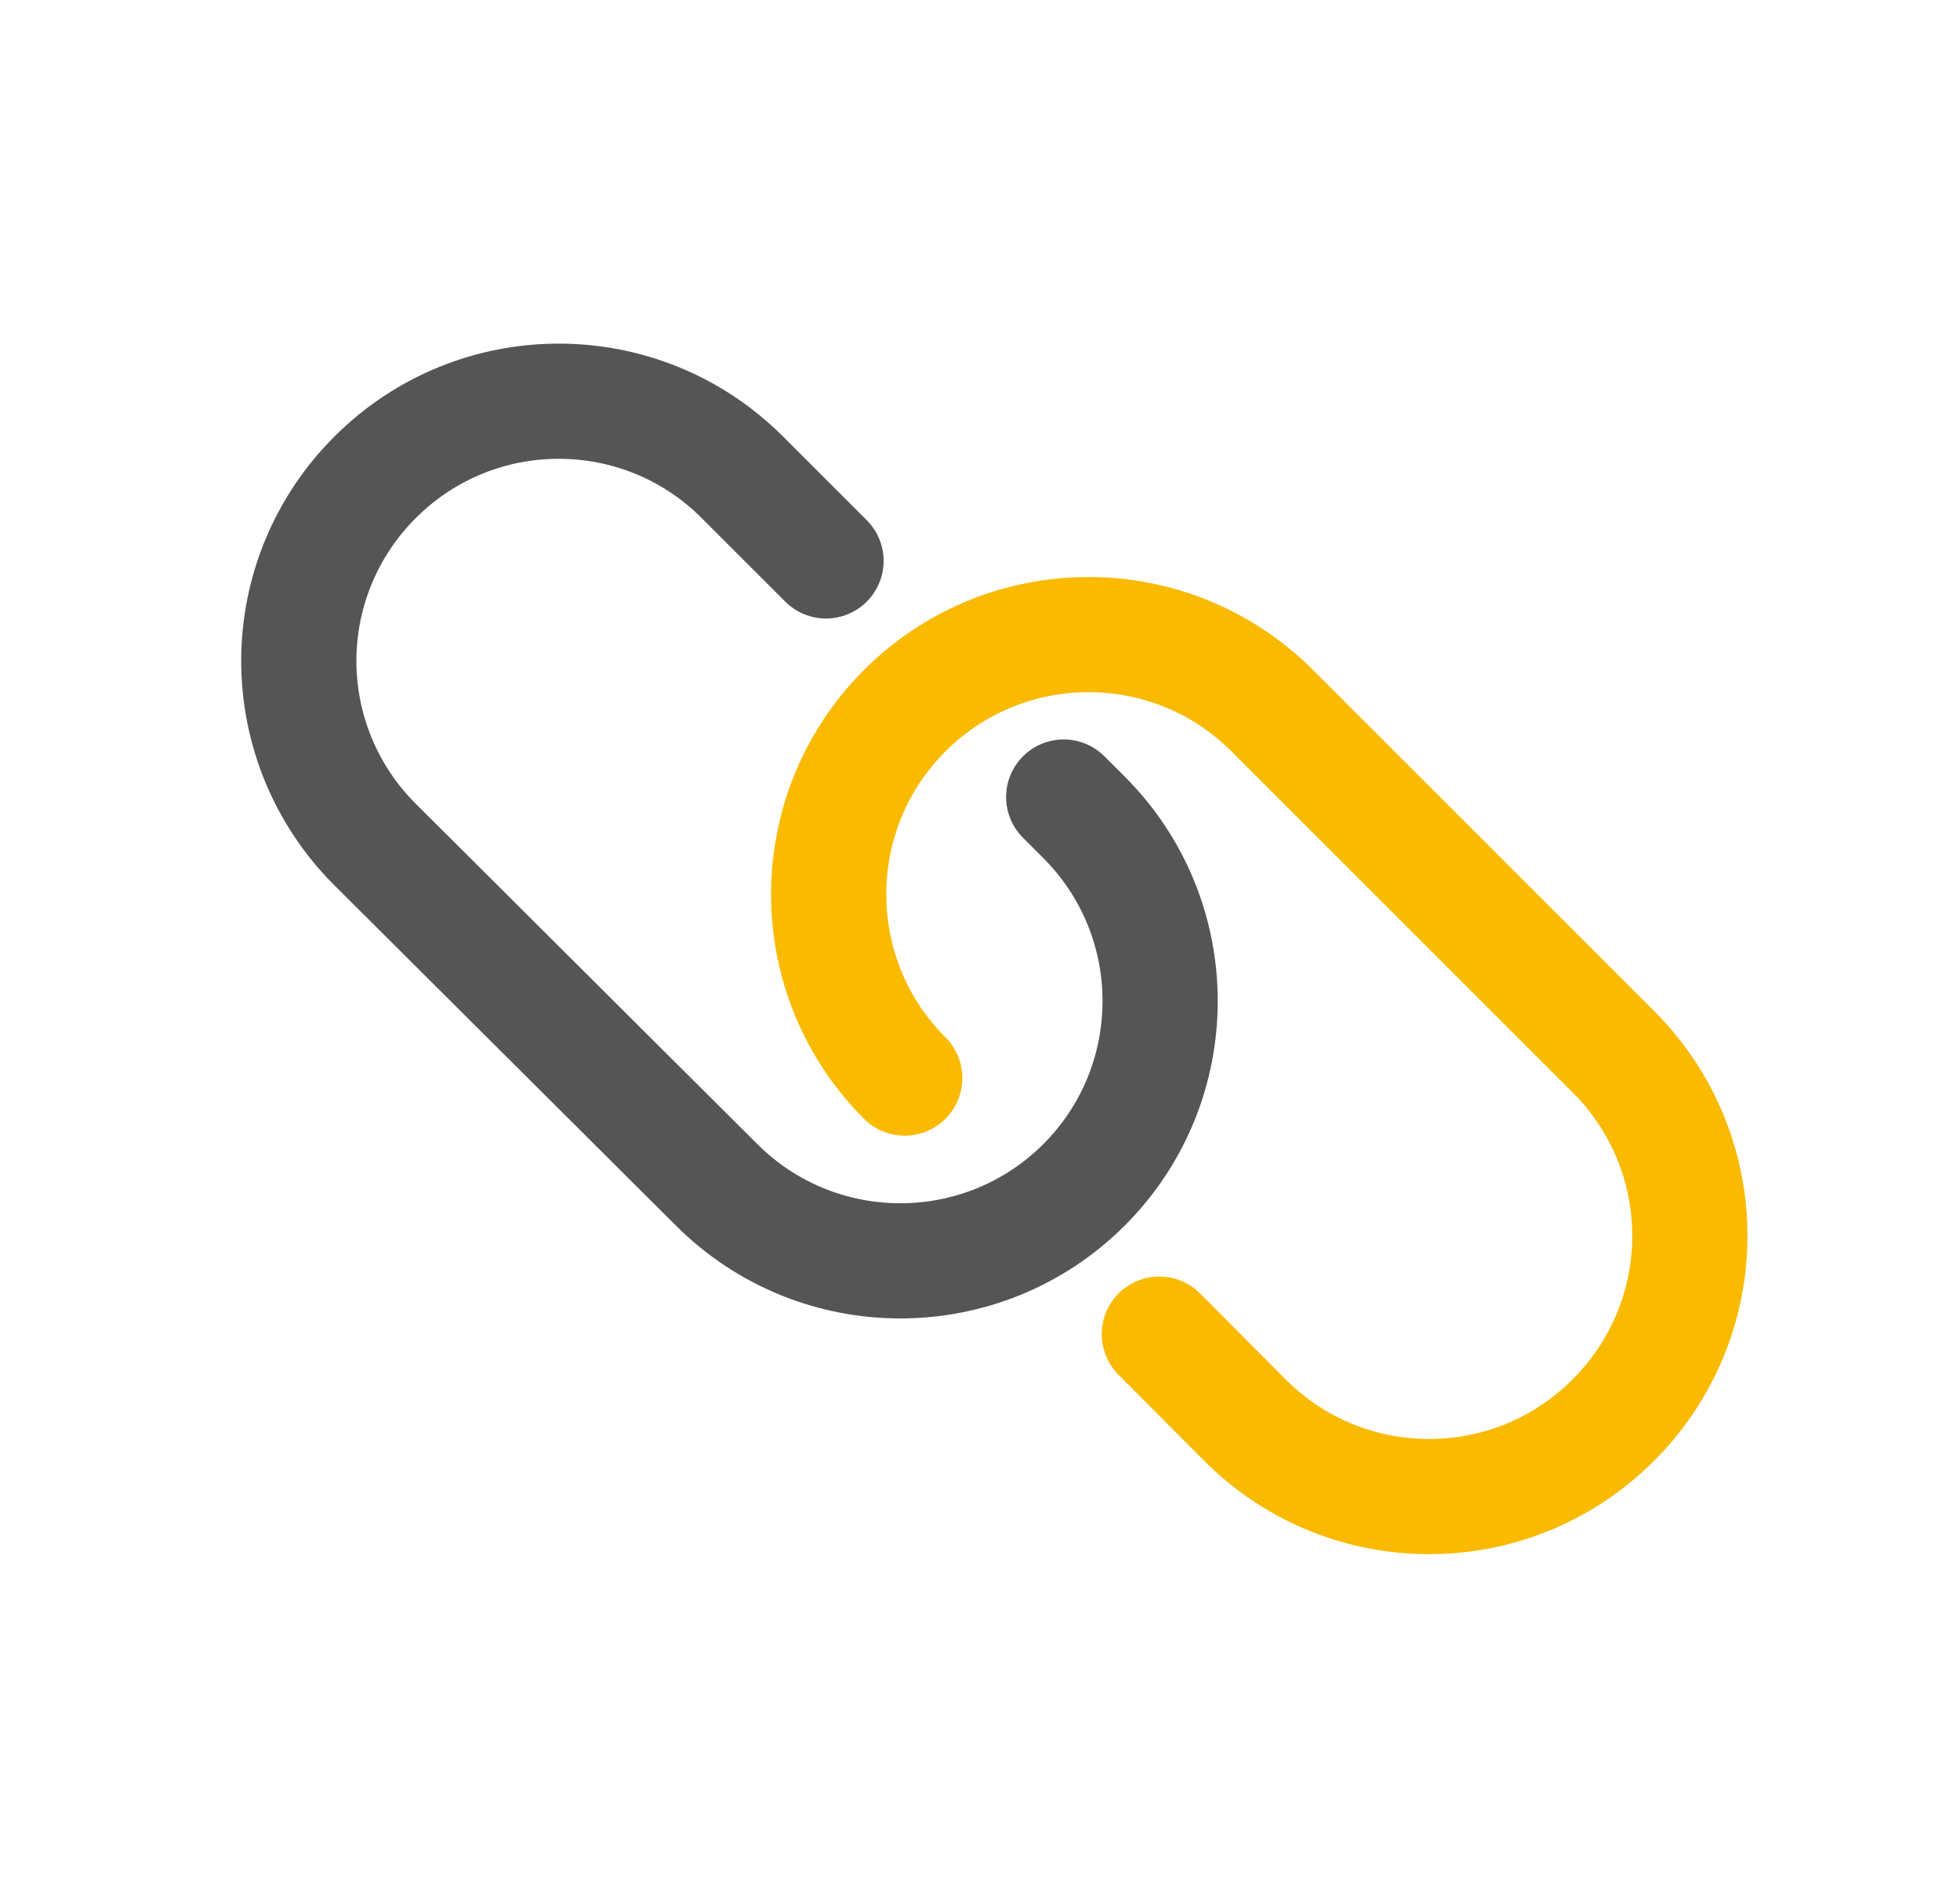
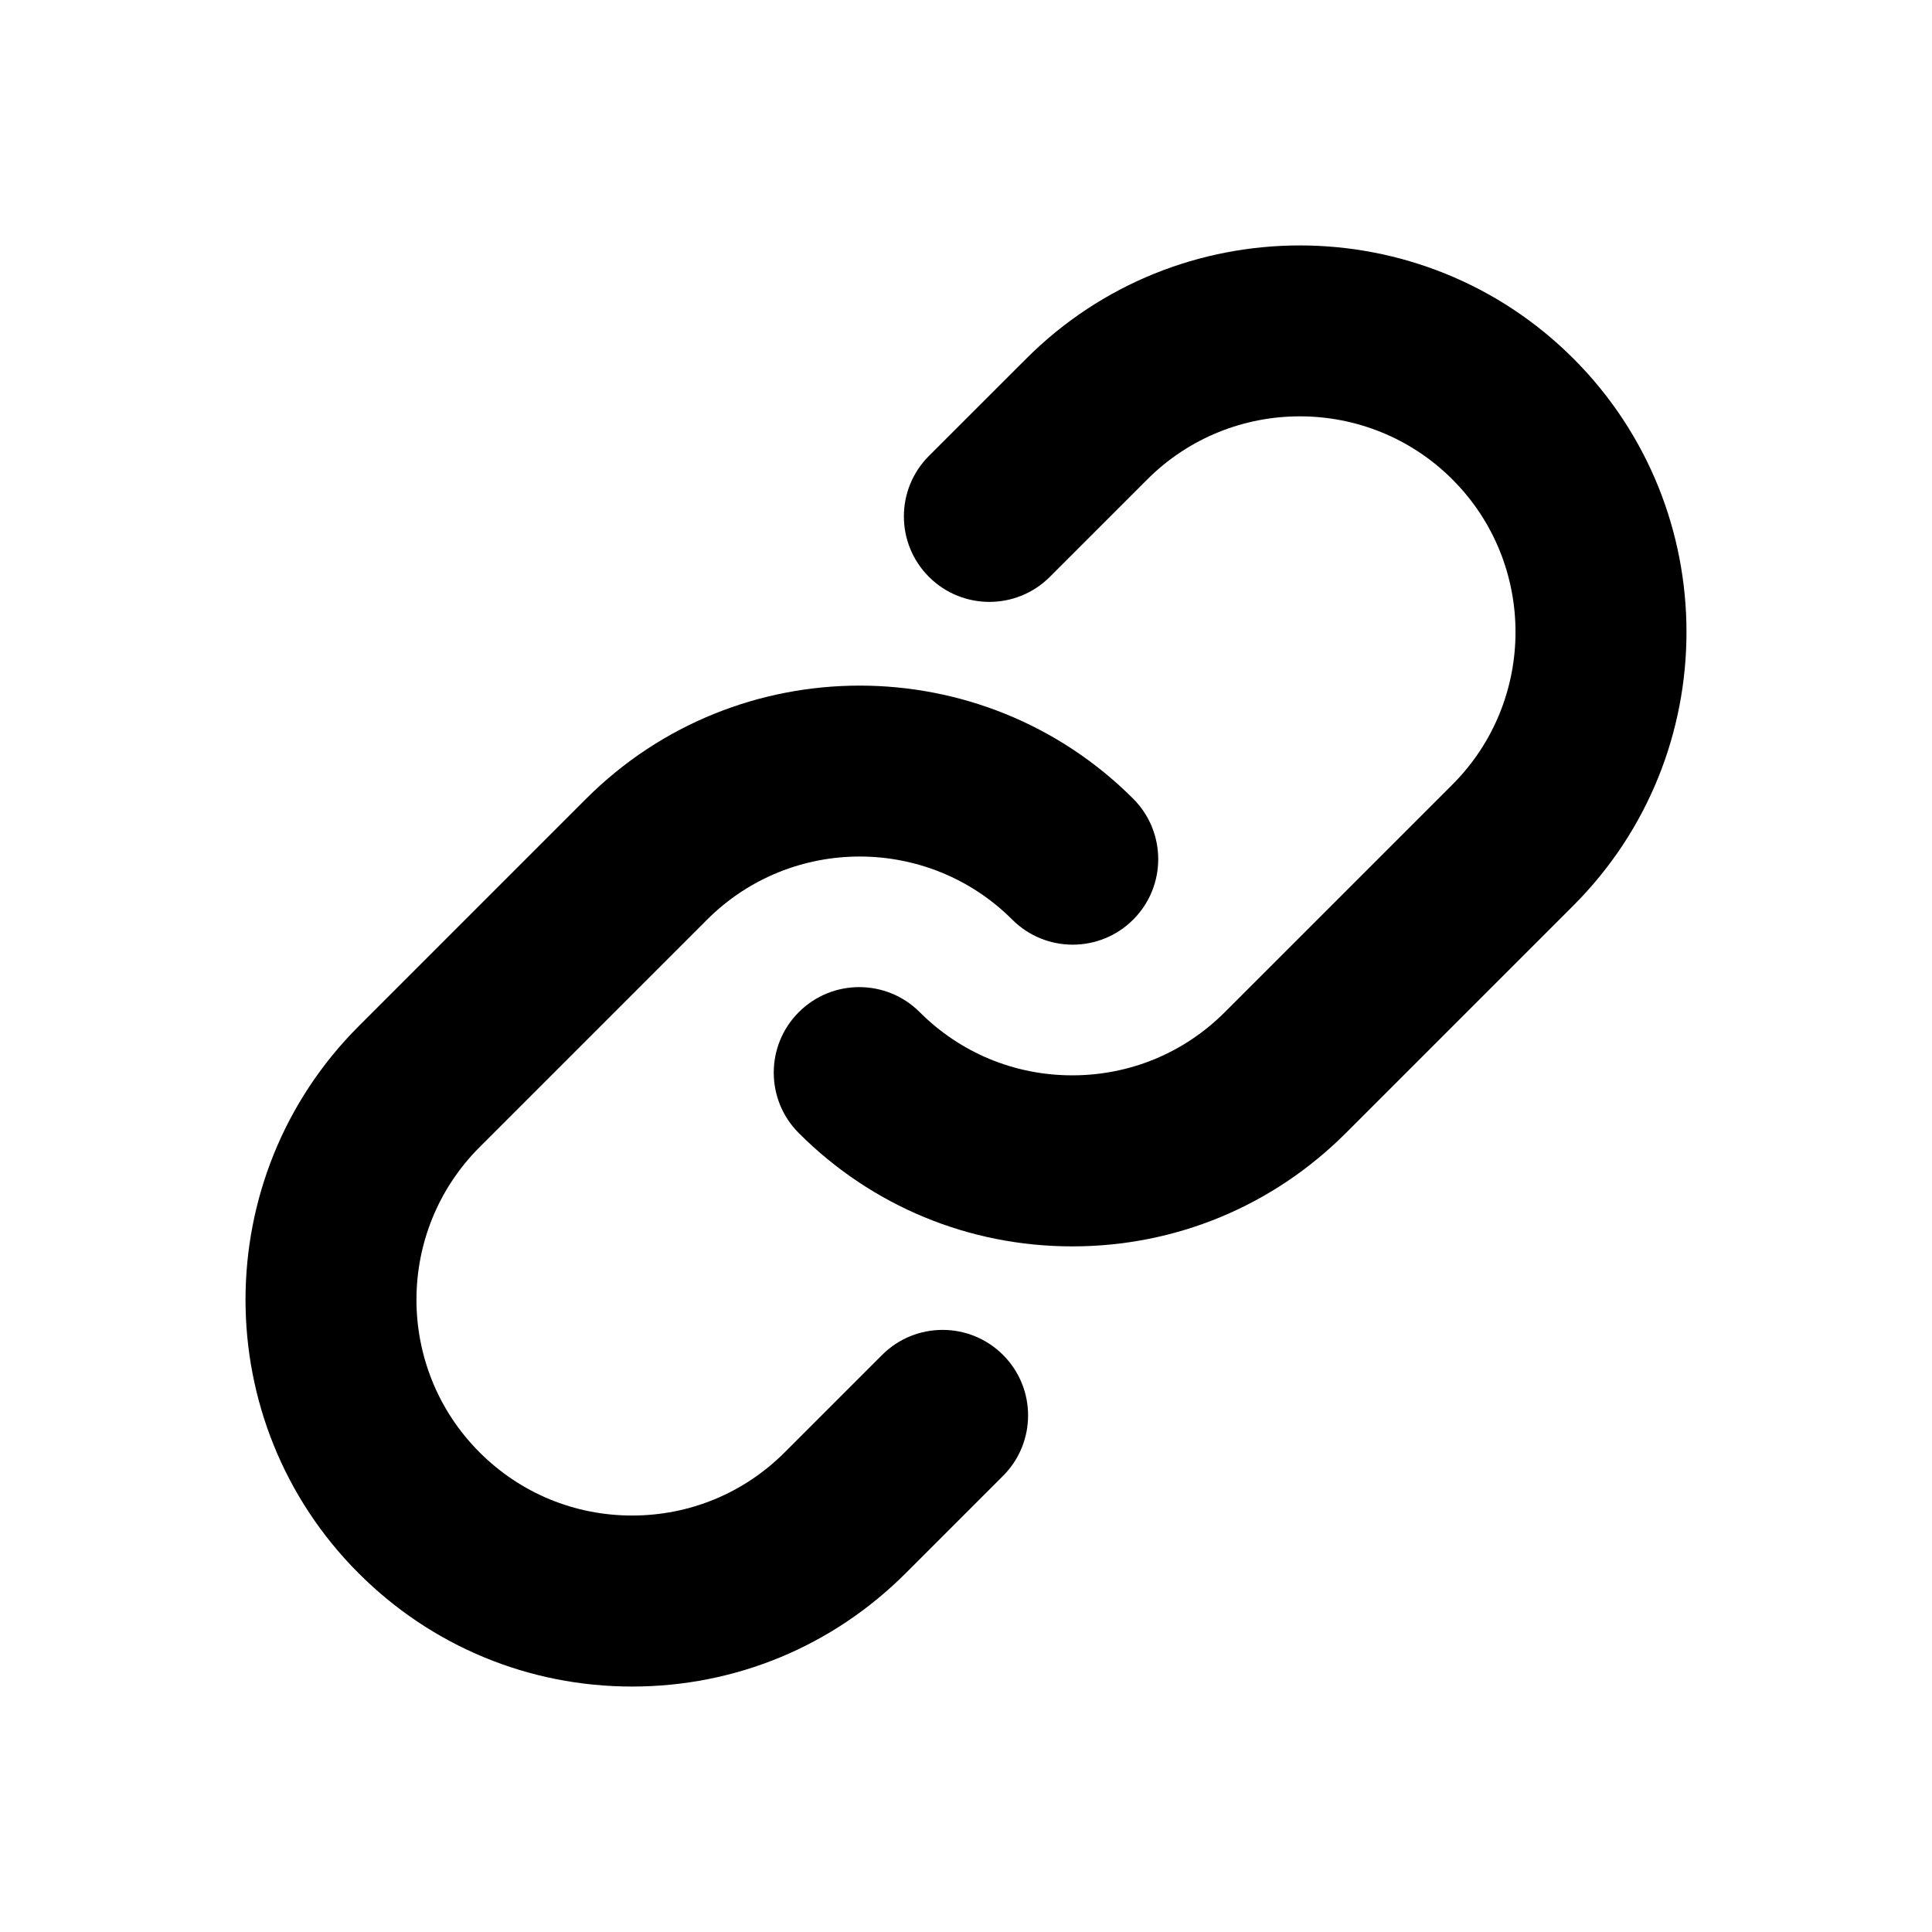
- <svg xmlns="http://www.w3.org/2000/svg" viewBox="0 0 51.04 49.47">
-   <defs>
-     <style>.cls-1,.cls-2,.cls-3{fill:none;}.cls-2{stroke:#555555;}.cls-2,.cls-3{stroke-linecap:round;stroke-miterlimit:10;stroke-width:3px;}.cls-3{stroke:#f9ba00;}</style>
-   </defs>
-   <g id="Calque_2" data-name="Calque 2">
-     <g id="Calque_1-2" data-name="Calque 1">
-       <polyline class="cls-1" points="6.8 0 51.04 0 51.04 49.47 0 49.47 0 0 6.8 0" />
-       <path class="cls-2" d="M27.7,20.76l.53.53a6.77,6.77,0,0,1,0,9.57h0a6.77,6.77,0,0,1-9.57,0L9.77,22a6.75,6.75,0,0,1,0-9.57h0a6.76,6.76,0,0,1,9.56,0l2.18,2.18" />
-       <path class="cls-3" d="M23.56,28.08a6.77,6.77,0,0,1,0-9.57h0a6.77,6.77,0,0,1,9.57,0l8.9,8.9A6.77,6.77,0,0,1,42,37h0a6.77,6.77,0,0,1-9.57,0l-2.24-2.25" />
+ <svg xmlns="http://www.w3.org/2000/svg" width="800px" height="800px" viewBox="0 0 64 64" id="Layer_1" version="1.1" xml:space="preserve">
+   <g>
+     <g>
+       <path d="M35.521,41.288c-3.422,0-6.64-1.333-9.06-3.753c-1.106-1.106-1.106-2.9,0-4.006    c1.106-1.106,2.9-1.106,4.006,0c1.35,1.35,3.145,2.093,5.054,2.093c1.909,0,3.704-0.743,5.054-2.094l7.538-7.538    c2.787-2.787,2.787-7.321,0-10.108c-2.787-2.787-7.321-2.787-10.108,0l-3.227,3.227c-1.106,1.106-2.9,1.106-4.006,0    c-1.106-1.106-1.106-2.9,0-4.006L34,11.877c4.996-4.996,13.124-4.995,18.12,0c4.996,4.996,4.996,13.124,0,18.12l-7.538,7.538    C42.161,39.955,38.944,41.288,35.521,41.288z" fill="currentColor" />
+     </g>
+     <g>
+       <path d="M20.94,55.869c-3.422,0-6.64-1.333-9.06-3.753c-4.996-4.996-4.996-13.124,0-18.12l7.538-7.538    c4.996-4.995,13.124-4.995,18.12,0c1.106,1.106,1.106,2.9,0,4.006c-1.106,1.106-2.9,1.106-4.006,0    c-2.787-2.787-7.321-2.787-10.108,0l-7.538,7.538c-2.787,2.787-2.787,7.321,0,10.108c1.35,1.35,3.145,2.094,5.054,2.094    c1.909,0,3.704-0.743,5.054-2.093l3.227-3.227c1.106-1.106,2.9-1.106,4.006,0c1.106,1.106,1.106,2.9,0,4.006L30,52.117    C27.58,54.536,24.363,55.869,20.94,55.869z" fill="currentColor" />
    </g>
  </g>
</svg>
